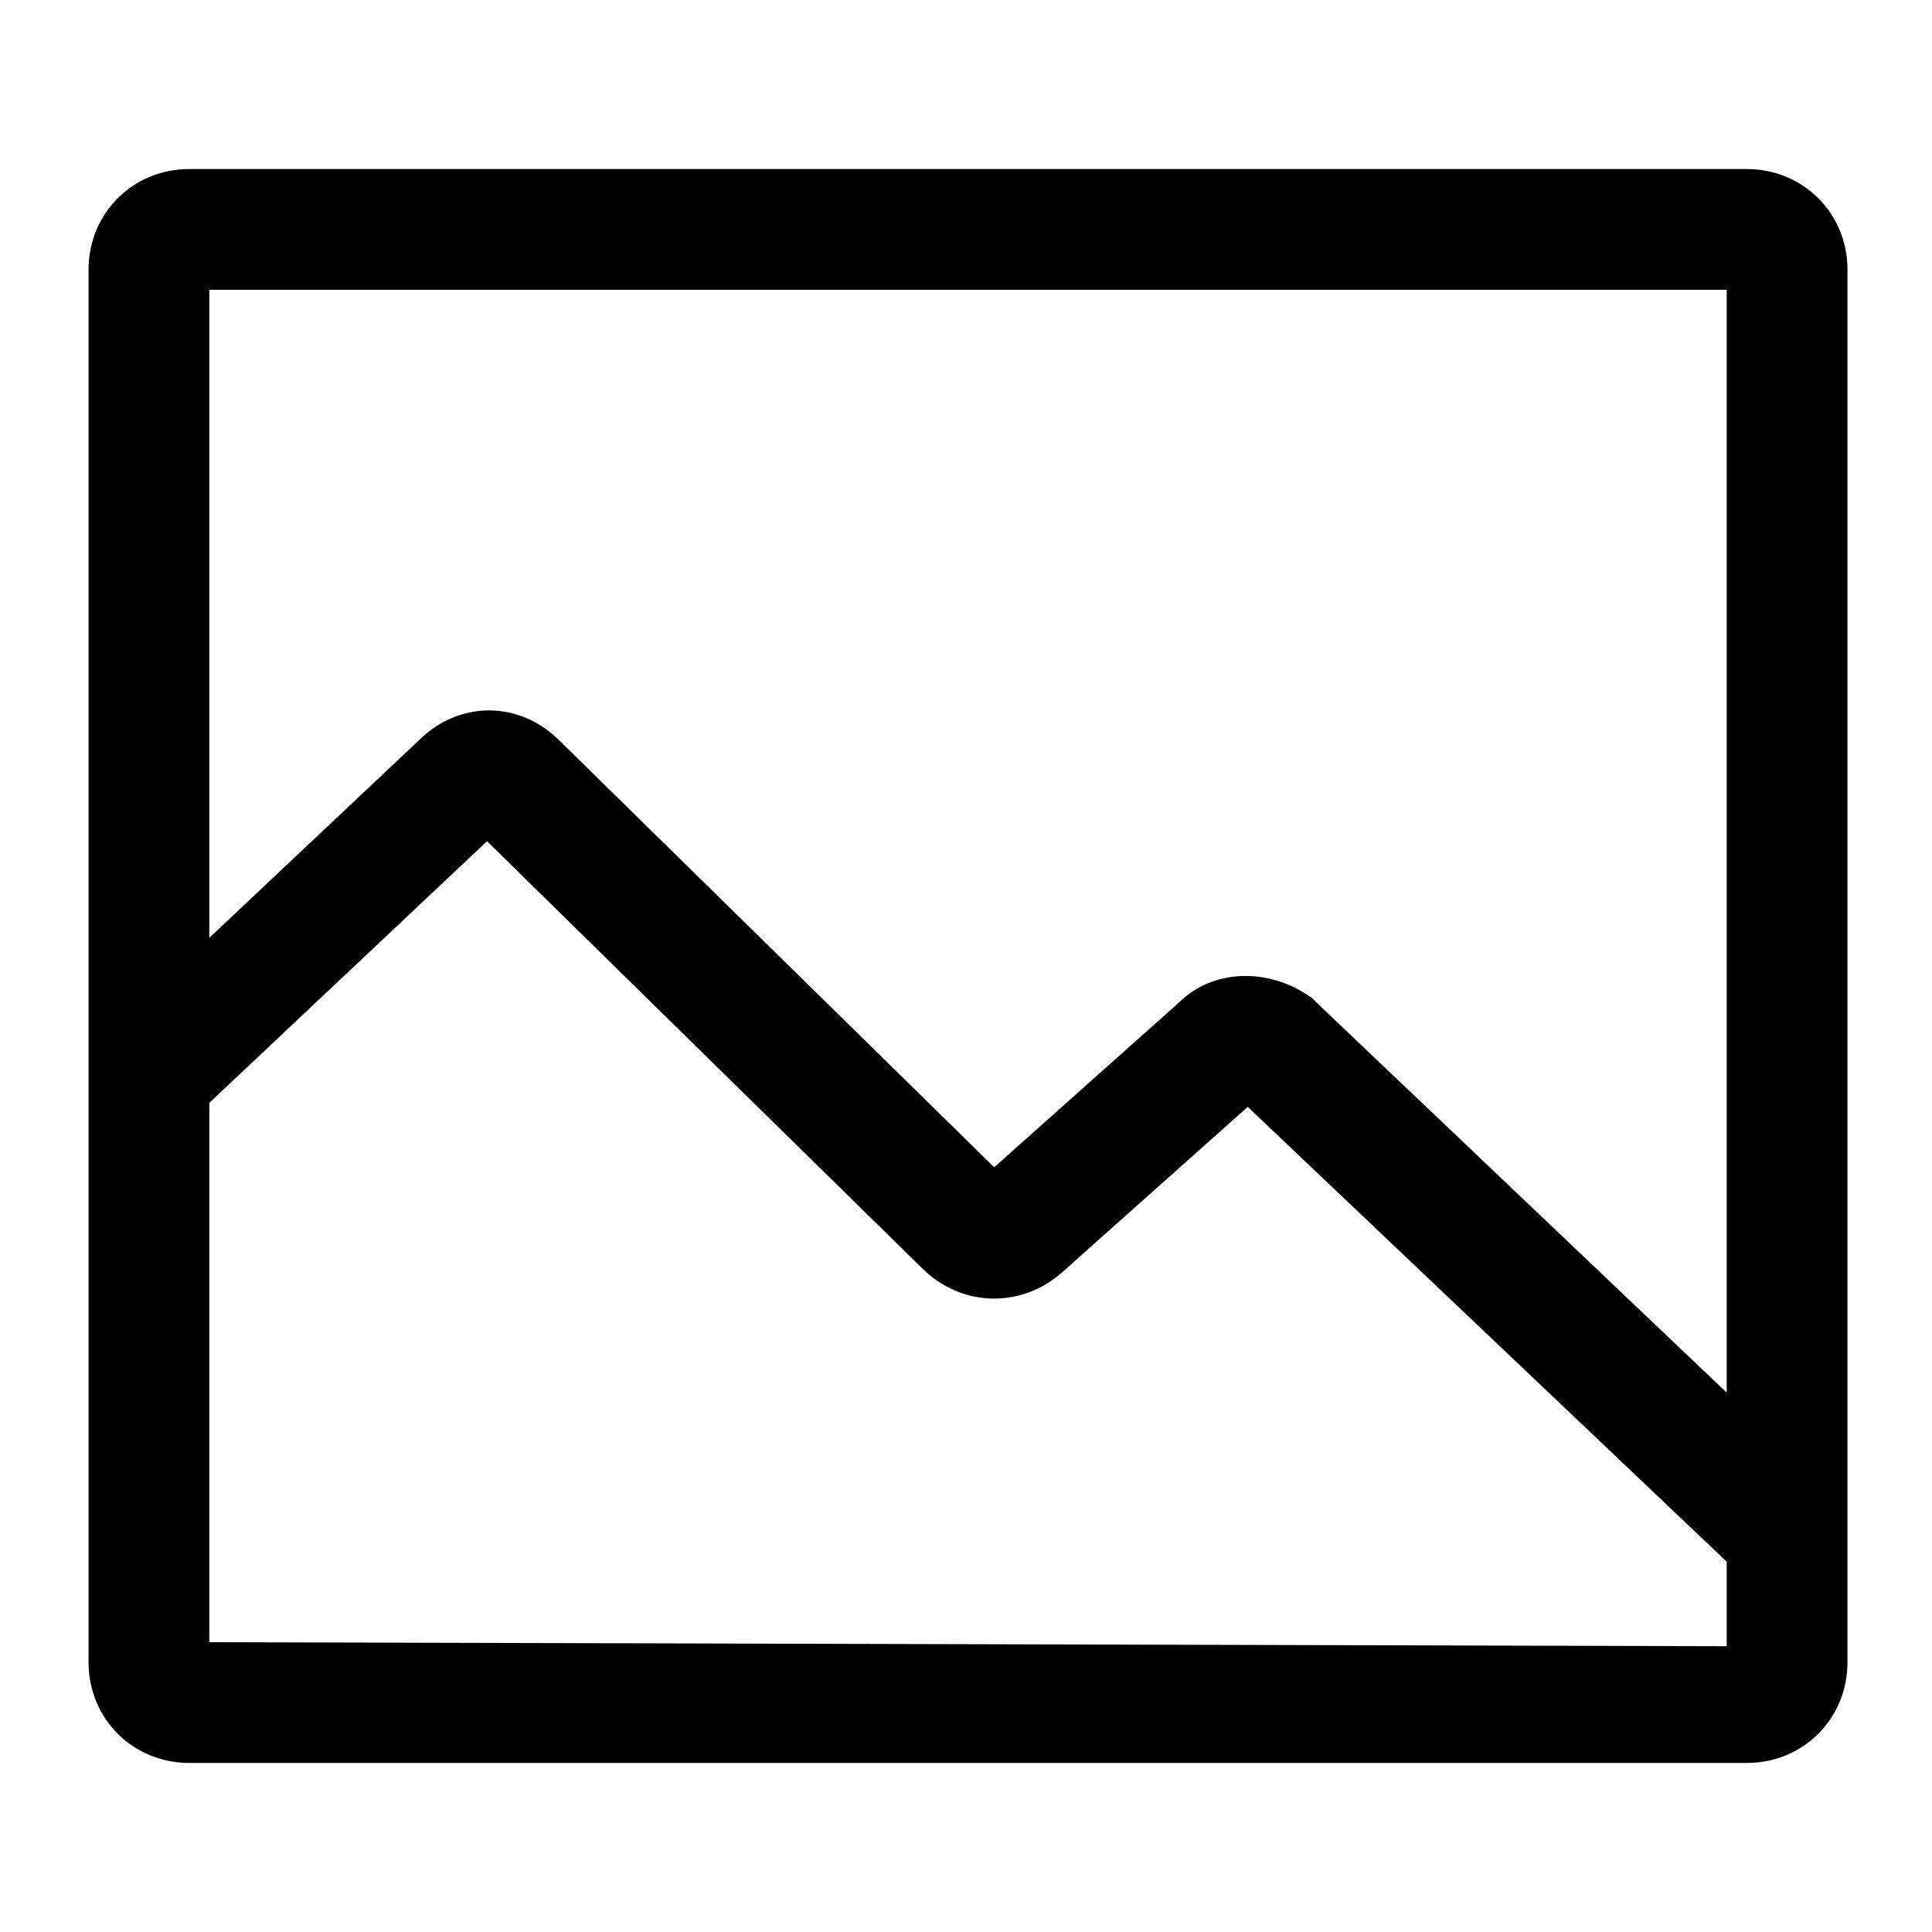
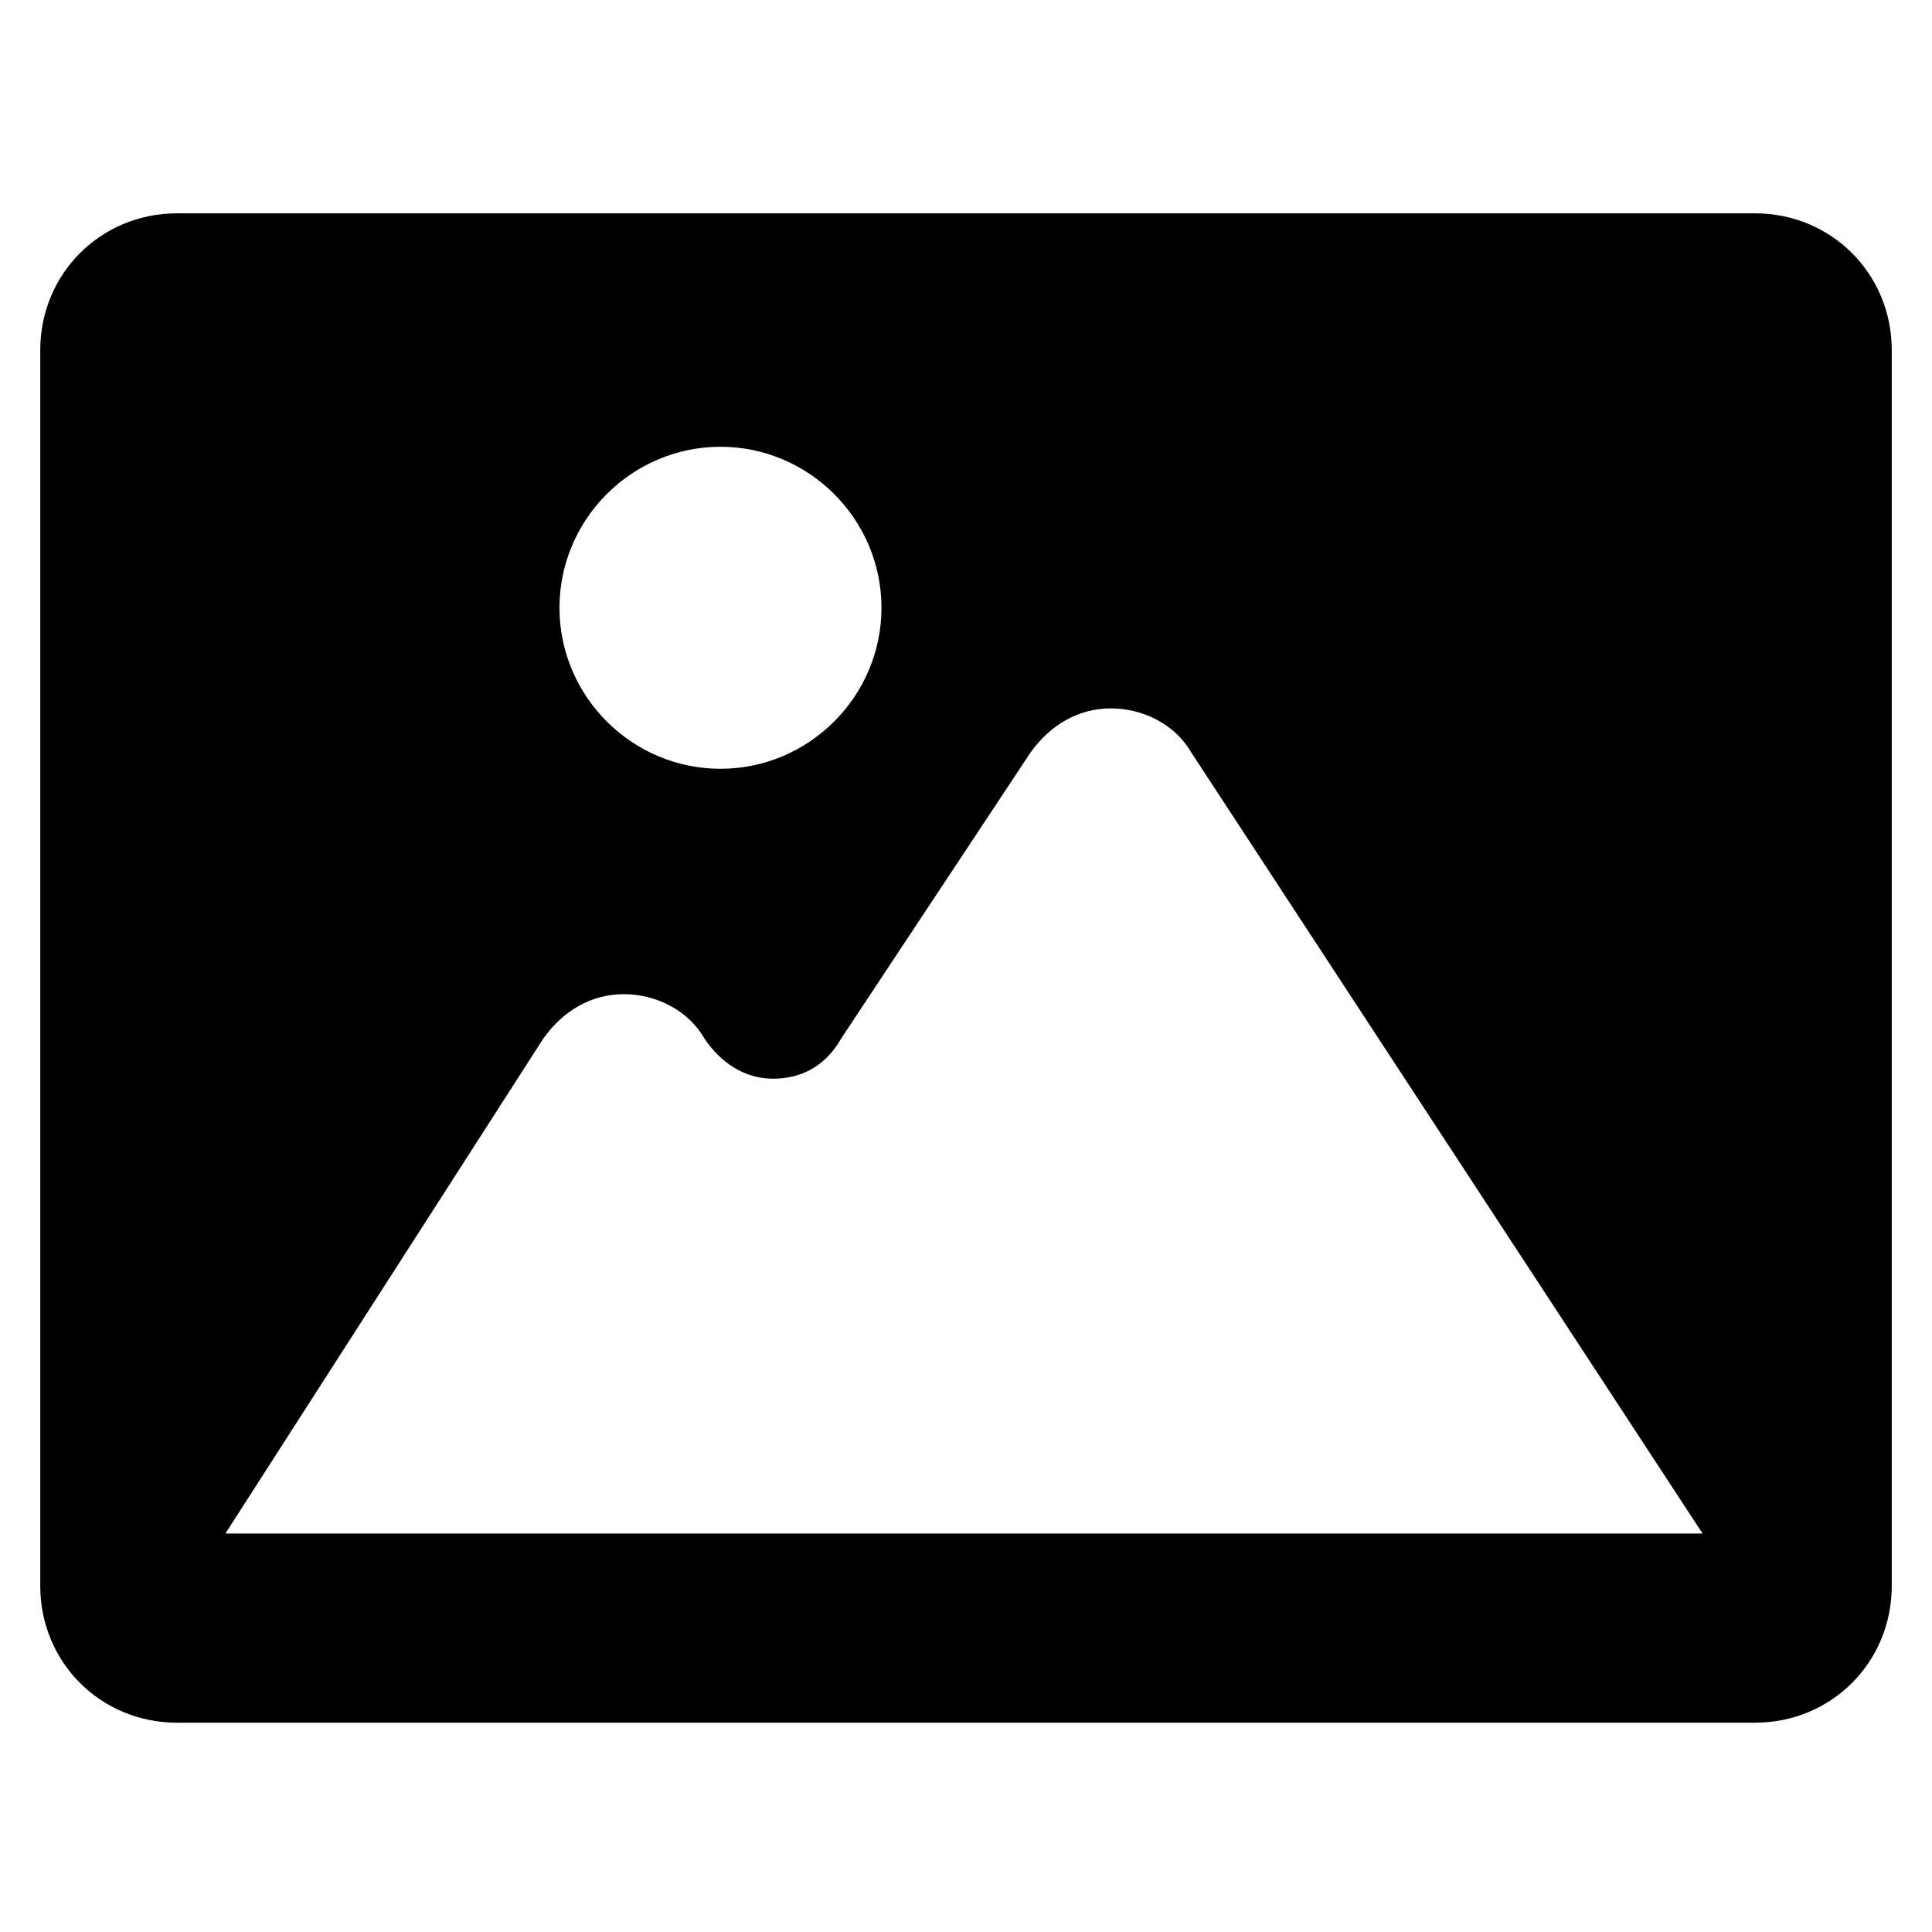
<svg xmlns="http://www.w3.org/2000/svg" version="1.1" id="レイヤー_1" x="0px" y="0px" viewBox="0 0 48 48" style="enable-background:new 0 0 48 48;" xml:space="preserve">
-   <path d="M43.4,4.2H4.7c-1.4,0-2.5,1.1-2.5,2.5v34.6c0,1.4,1.1,2.5,2.5,2.5h38.7c1.4,0,2.5-1.1,2.5-2.5V6.7  C45.9,5.3,44.8,4.2,43.4,4.2z M42.9,7.2v27.4l-10.2-9.7l-0.1-0.1c-1.1-0.8-2.5-0.7-3.3,0.1L24.7,29L13.9,18.4c-1-1-2.5-1-3.5,0  l-5.2,4.9V7.2H42.9z M5.2,40.8V27.4l6.9-6.5l10.8,10.6c1,1,2.5,1,3.5,0.1l4.6-4.1l11.9,11.3v2.1L5.2,40.8L5.2,40.8z" />
+   <path d="M43.6,5.3H4.4C2.5,5.3,1,6.8,1,8.7v30.7c0,1.9,1.5,3.4,3.4,3.4h39.2c1.9,0,3.4-1.5,3.4-3.4V8.7C47,6.8,45.5,5.3,43.6,5.3z   M17.9,11.1c2.2,0,4,1.8,4,4c0,2.2-1.8,4-4,4c-2.2,0-4-1.8-4-4C13.9,12.9,15.7,11.1,17.9,11.1z M5.6,38.1l7.9-12.3  c0.5-0.7,1.2-1.1,2-1.1c0.8,0,1.6,0.4,2,1.1c0.4,0.6,1,1,1.7,1c0.7,0,1.3-0.3,1.7-1l4.7-7.1c0.5-0.7,1.2-1.1,2-1.1  c0.8,0,1.6,0.4,2,1.1l12.7,19.4H5.6z" />
</svg>
